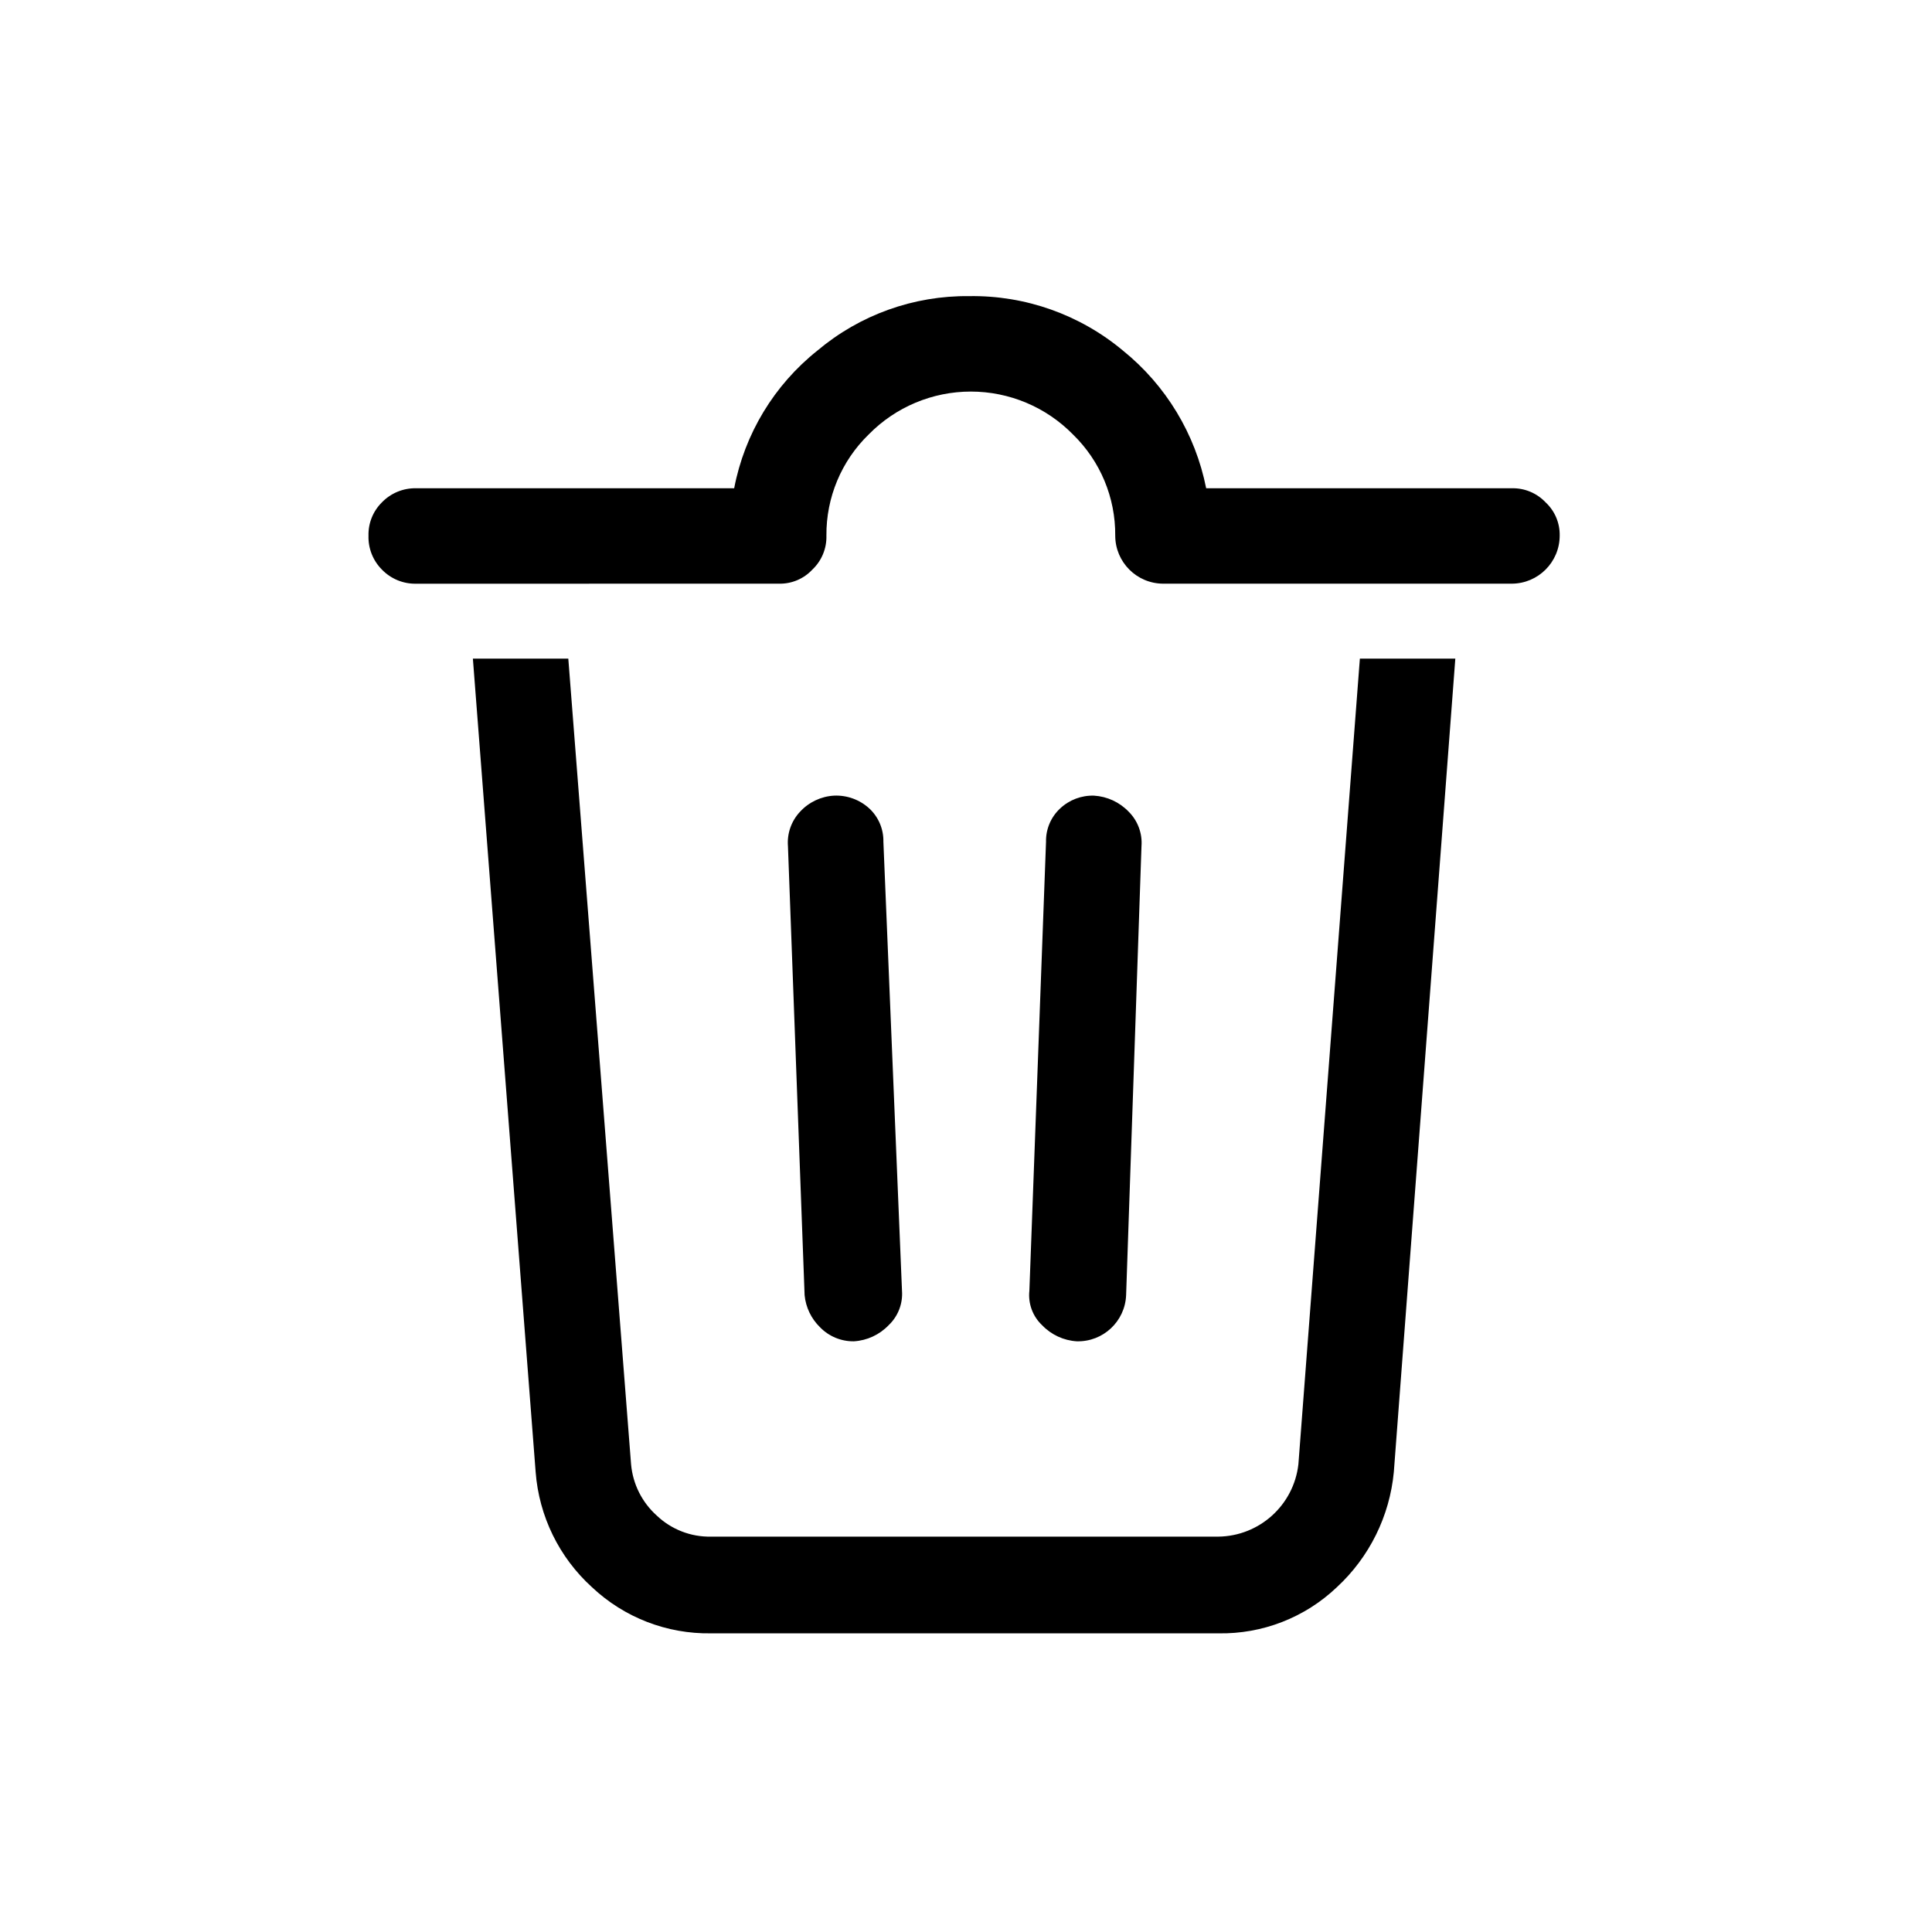
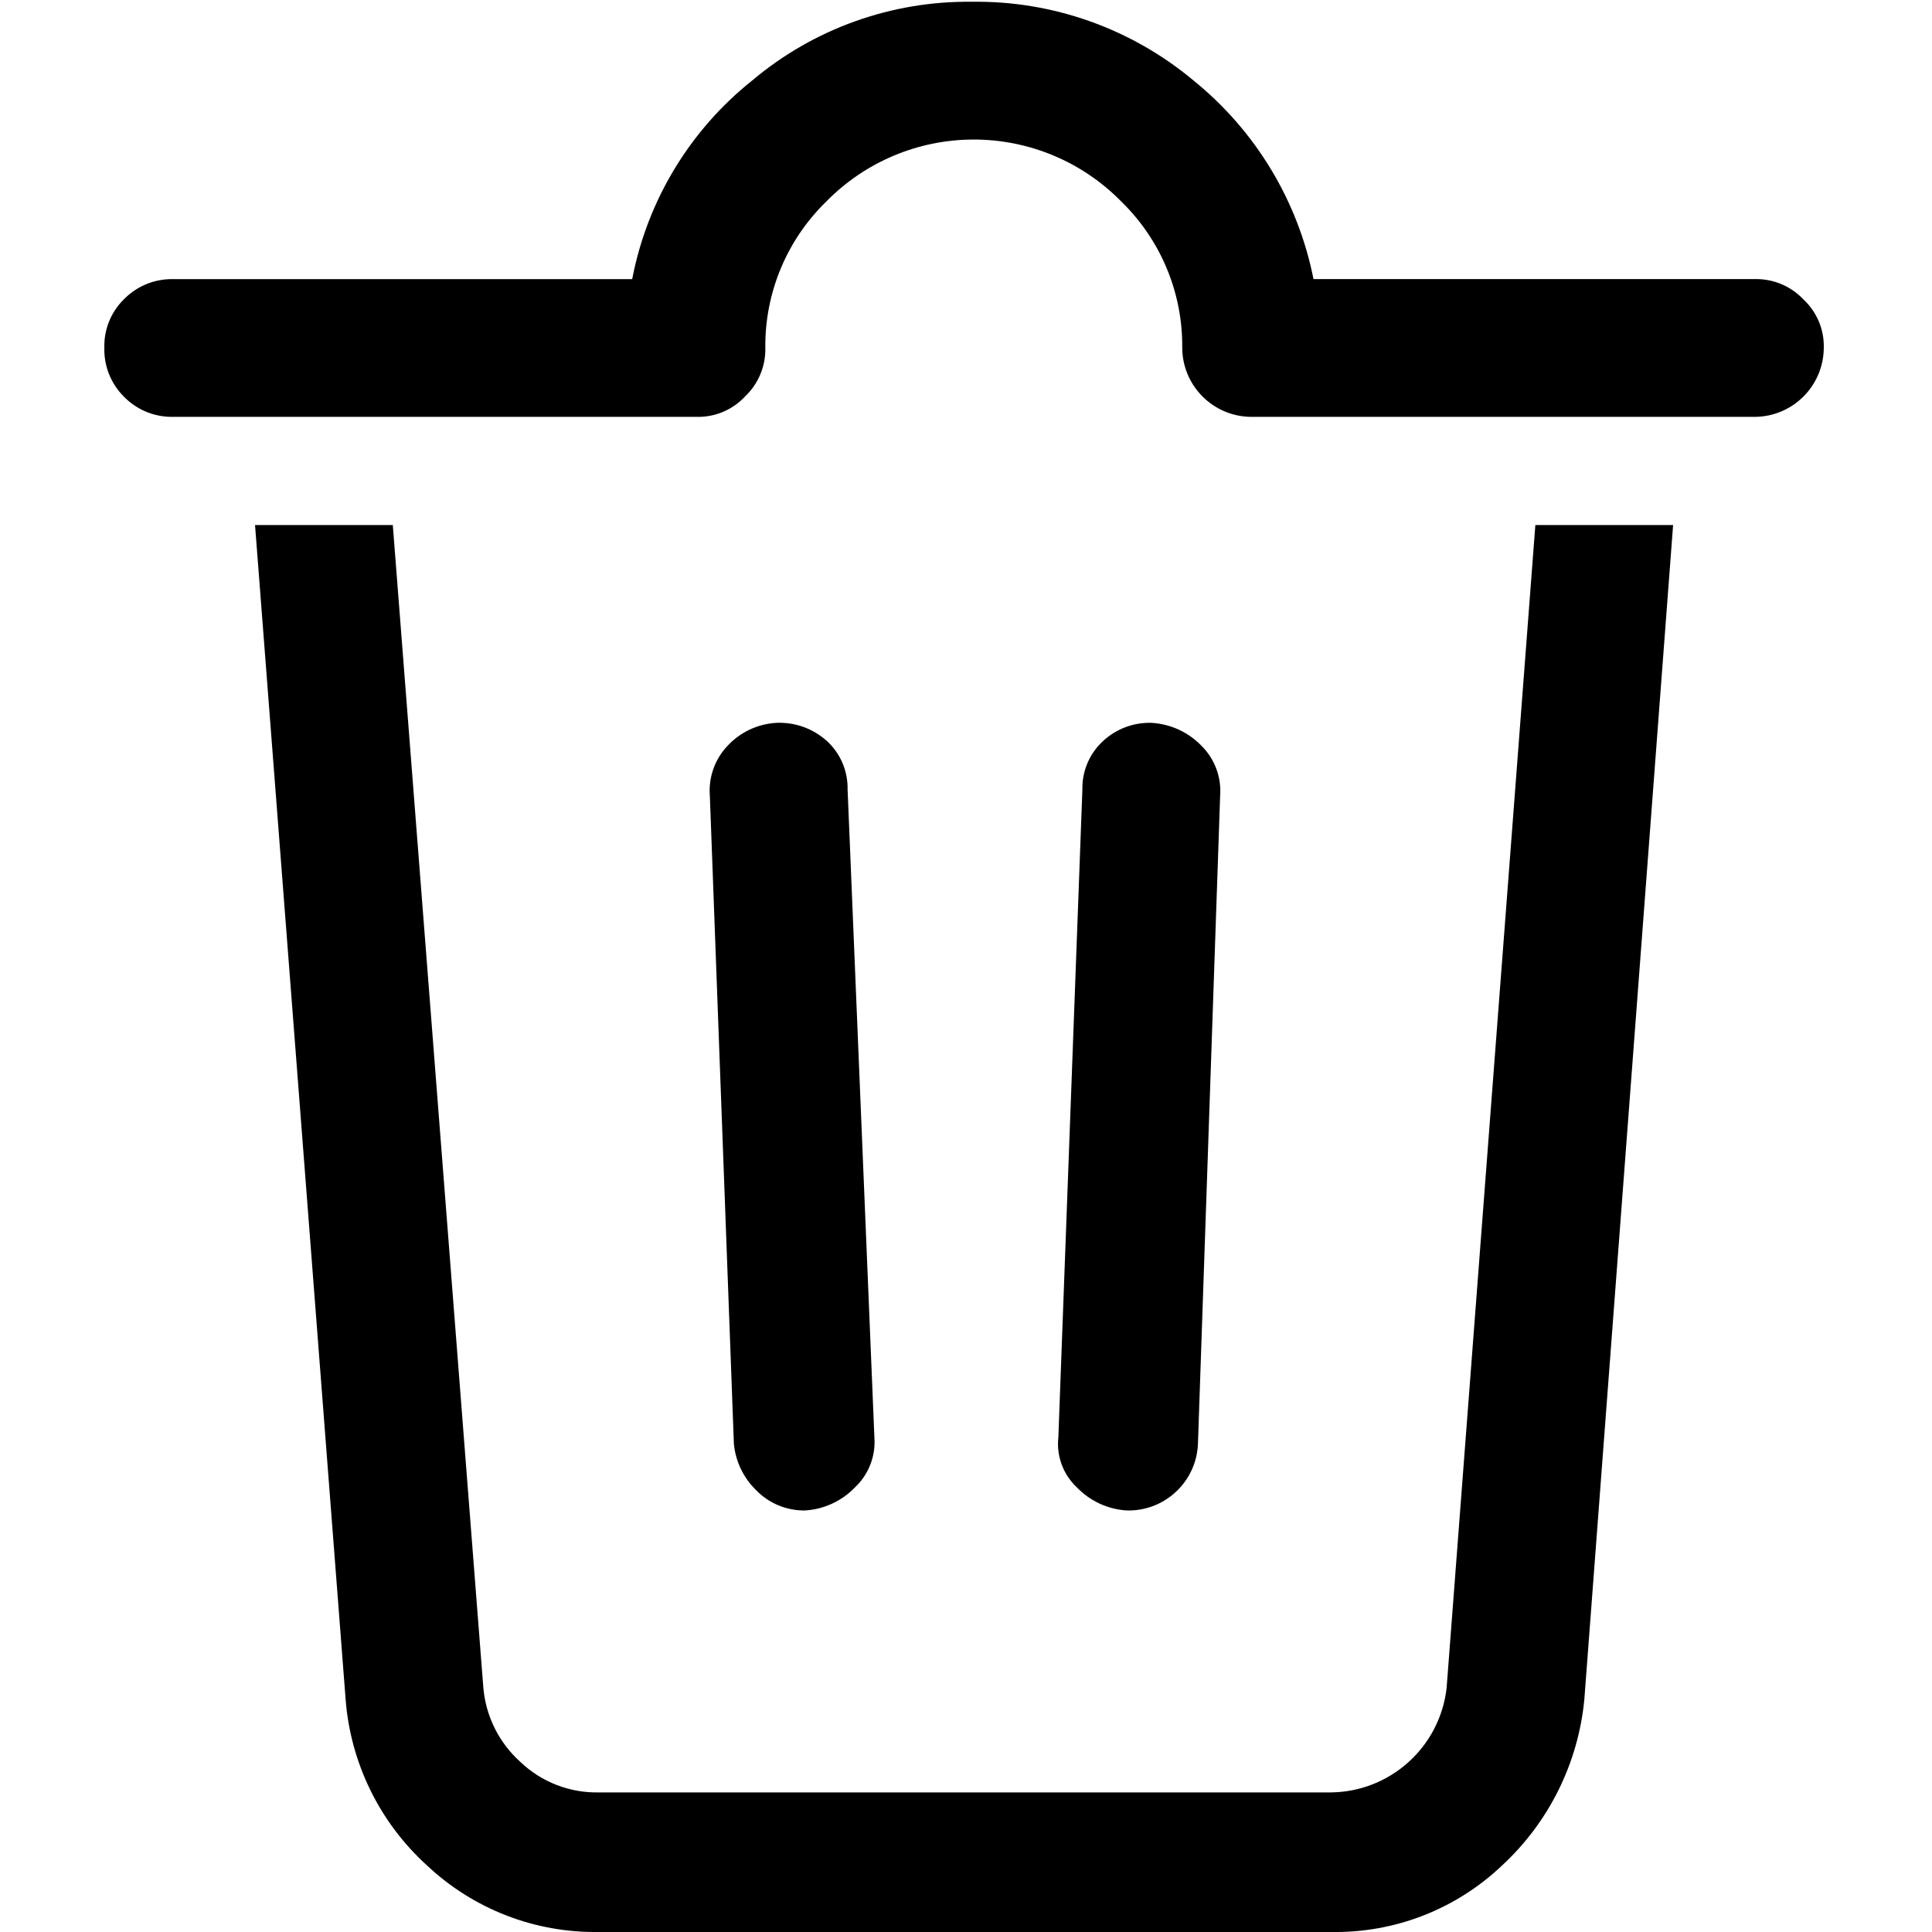
<svg xmlns="http://www.w3.org/2000/svg" width="256" height="256" viewBox="0 0 256 256">
  <defs>
-     <style>.a{clip-path:url(#b);}.b{opacity:0;}</style>
+     <style>.a{clip-path:url(#b);}</style>
    <clipPath id="b">
      <rect width="256" height="256" />
    </clipPath>
  </defs>
  <g id="a" class="a">
-     <path class="b" d="M0,0H204V204H0Z" transform="translate(26 26)" />
-     <path d="M57.085,39.662A5.855,5.855,0,0,0,61.5,37.8a5.954,5.954,0,0,0,1.867-4.5,18.476,18.476,0,0,1,5.6-13.408,18.954,18.954,0,0,1,27.07,0,18.476,18.476,0,0,1,5.6,13.408A6.374,6.374,0,0,0,108,39.662h46.164A6.374,6.374,0,0,0,160.53,33.3a5.855,5.855,0,0,0-1.867-4.413,5.954,5.954,0,0,0-4.5-1.867H113.687A31.263,31.263,0,0,0,102.655,8.773,31.038,31.038,0,0,0,82.289,1.56,30.689,30.689,0,0,0,62.177,8.773,30.7,30.7,0,0,0,51.145,27.018H8.97a6.13,6.13,0,0,0-4.5,1.867A5.993,5.993,0,0,0,2.69,33.3a6.1,6.1,0,0,0,1.782,4.5,6.13,6.13,0,0,0,4.5,1.867Zm39.46,100.389a6.376,6.376,0,0,0,6.534-6.11l2.037-59.487a5.833,5.833,0,0,0-1.7-4.582,6.939,6.939,0,0,0-4.582-2.122,6.261,6.261,0,0,0-4.5,1.7,5.855,5.855,0,0,0-1.867,4.413l-2.206,59.487a5.468,5.468,0,0,0,1.7,4.582A6.939,6.939,0,0,0,96.545,140.052Zm-29.531,0A6.939,6.939,0,0,0,71.6,137.93a5.714,5.714,0,0,0,1.782-4.582L70.917,73.861a5.855,5.855,0,0,0-1.867-4.413,6.488,6.488,0,0,0-4.667-1.7,6.623,6.623,0,0,0-4.5,2.122,5.968,5.968,0,0,0-1.612,4.582l2.206,59.487a6.837,6.837,0,0,0,2.037,4.243A6.13,6.13,0,0,0,67.014,140.052Zm58.893,16.293a10.808,10.808,0,0,1-10.607,9.589H48.09a10.13,10.13,0,0,1-7.213-2.8,10.347,10.347,0,0,1-3.394-6.789L29.166,49.591H16.522l8.316,107.772a22.964,22.964,0,0,0,7.468,15.275,22.473,22.473,0,0,0,15.784,6.11H115.3a22.174,22.174,0,0,0,15.7-6.11,23.835,23.835,0,0,0,7.553-15.275L146.7,49.591H134.053Z" transform="translate(46.137 37.678)" />
+     <path d="M81.207,56.559a8.452,8.452,0,0,0,6.37-2.695,8.594,8.594,0,0,0,2.695-6.492,26.67,26.67,0,0,1,8.084-19.354,27.359,27.359,0,0,1,39.075,0,26.67,26.67,0,0,1,8.084,19.354,9.2,9.2,0,0,0,9.187,9.187h66.635a9.2,9.2,0,0,0,9.187-9.187A8.452,8.452,0,0,0,227.829,41a8.594,8.594,0,0,0-6.492-2.695H162.909a45.127,45.127,0,0,0-15.924-26.336,44.8,44.8,0,0,0-29.4-10.412,44.3,44.3,0,0,0-29.03,10.412A44.32,44.32,0,0,0,72.633,38.307H11.754A8.849,8.849,0,0,0,5.262,41a8.651,8.651,0,0,0-2.572,6.37,8.8,8.8,0,0,0,2.572,6.492,8.849,8.849,0,0,0,6.492,2.695Zm56.958,144.907a9.2,9.2,0,0,0,9.432-8.819l2.94-85.866a8.419,8.419,0,0,0-2.45-6.615,10.016,10.016,0,0,0-6.615-3.062,9.037,9.037,0,0,0-6.492,2.45,8.452,8.452,0,0,0-2.695,6.37L129.1,191.789a7.892,7.892,0,0,0,2.45,6.615A10.016,10.016,0,0,0,138.165,201.466Zm-42.627,0a10.016,10.016,0,0,0,6.615-3.062,8.247,8.247,0,0,0,2.572-6.615l-3.552-85.866a8.452,8.452,0,0,0-2.695-6.37,9.365,9.365,0,0,0-6.737-2.45,9.561,9.561,0,0,0-6.492,3.062,8.615,8.615,0,0,0-2.327,6.615l3.185,85.866a9.869,9.869,0,0,0,2.94,6.125A8.849,8.849,0,0,0,95.538,201.466Zm85.009,23.518a15.6,15.6,0,0,1-15.311,13.842H68.223a14.622,14.622,0,0,1-10.412-4.042,14.936,14.936,0,0,1-4.9-9.8l-12-154.094H22.656l12,155.564A33.147,33.147,0,0,0,45.439,248.5a32.438,32.438,0,0,0,22.783,8.819h97.013A32.007,32.007,0,0,0,187.9,248.5a34.405,34.405,0,0,0,10.9-22.048L210.558,70.89H192.306Z" transform="translate(11.137 -1.322)" />
  </g>
</svg>
